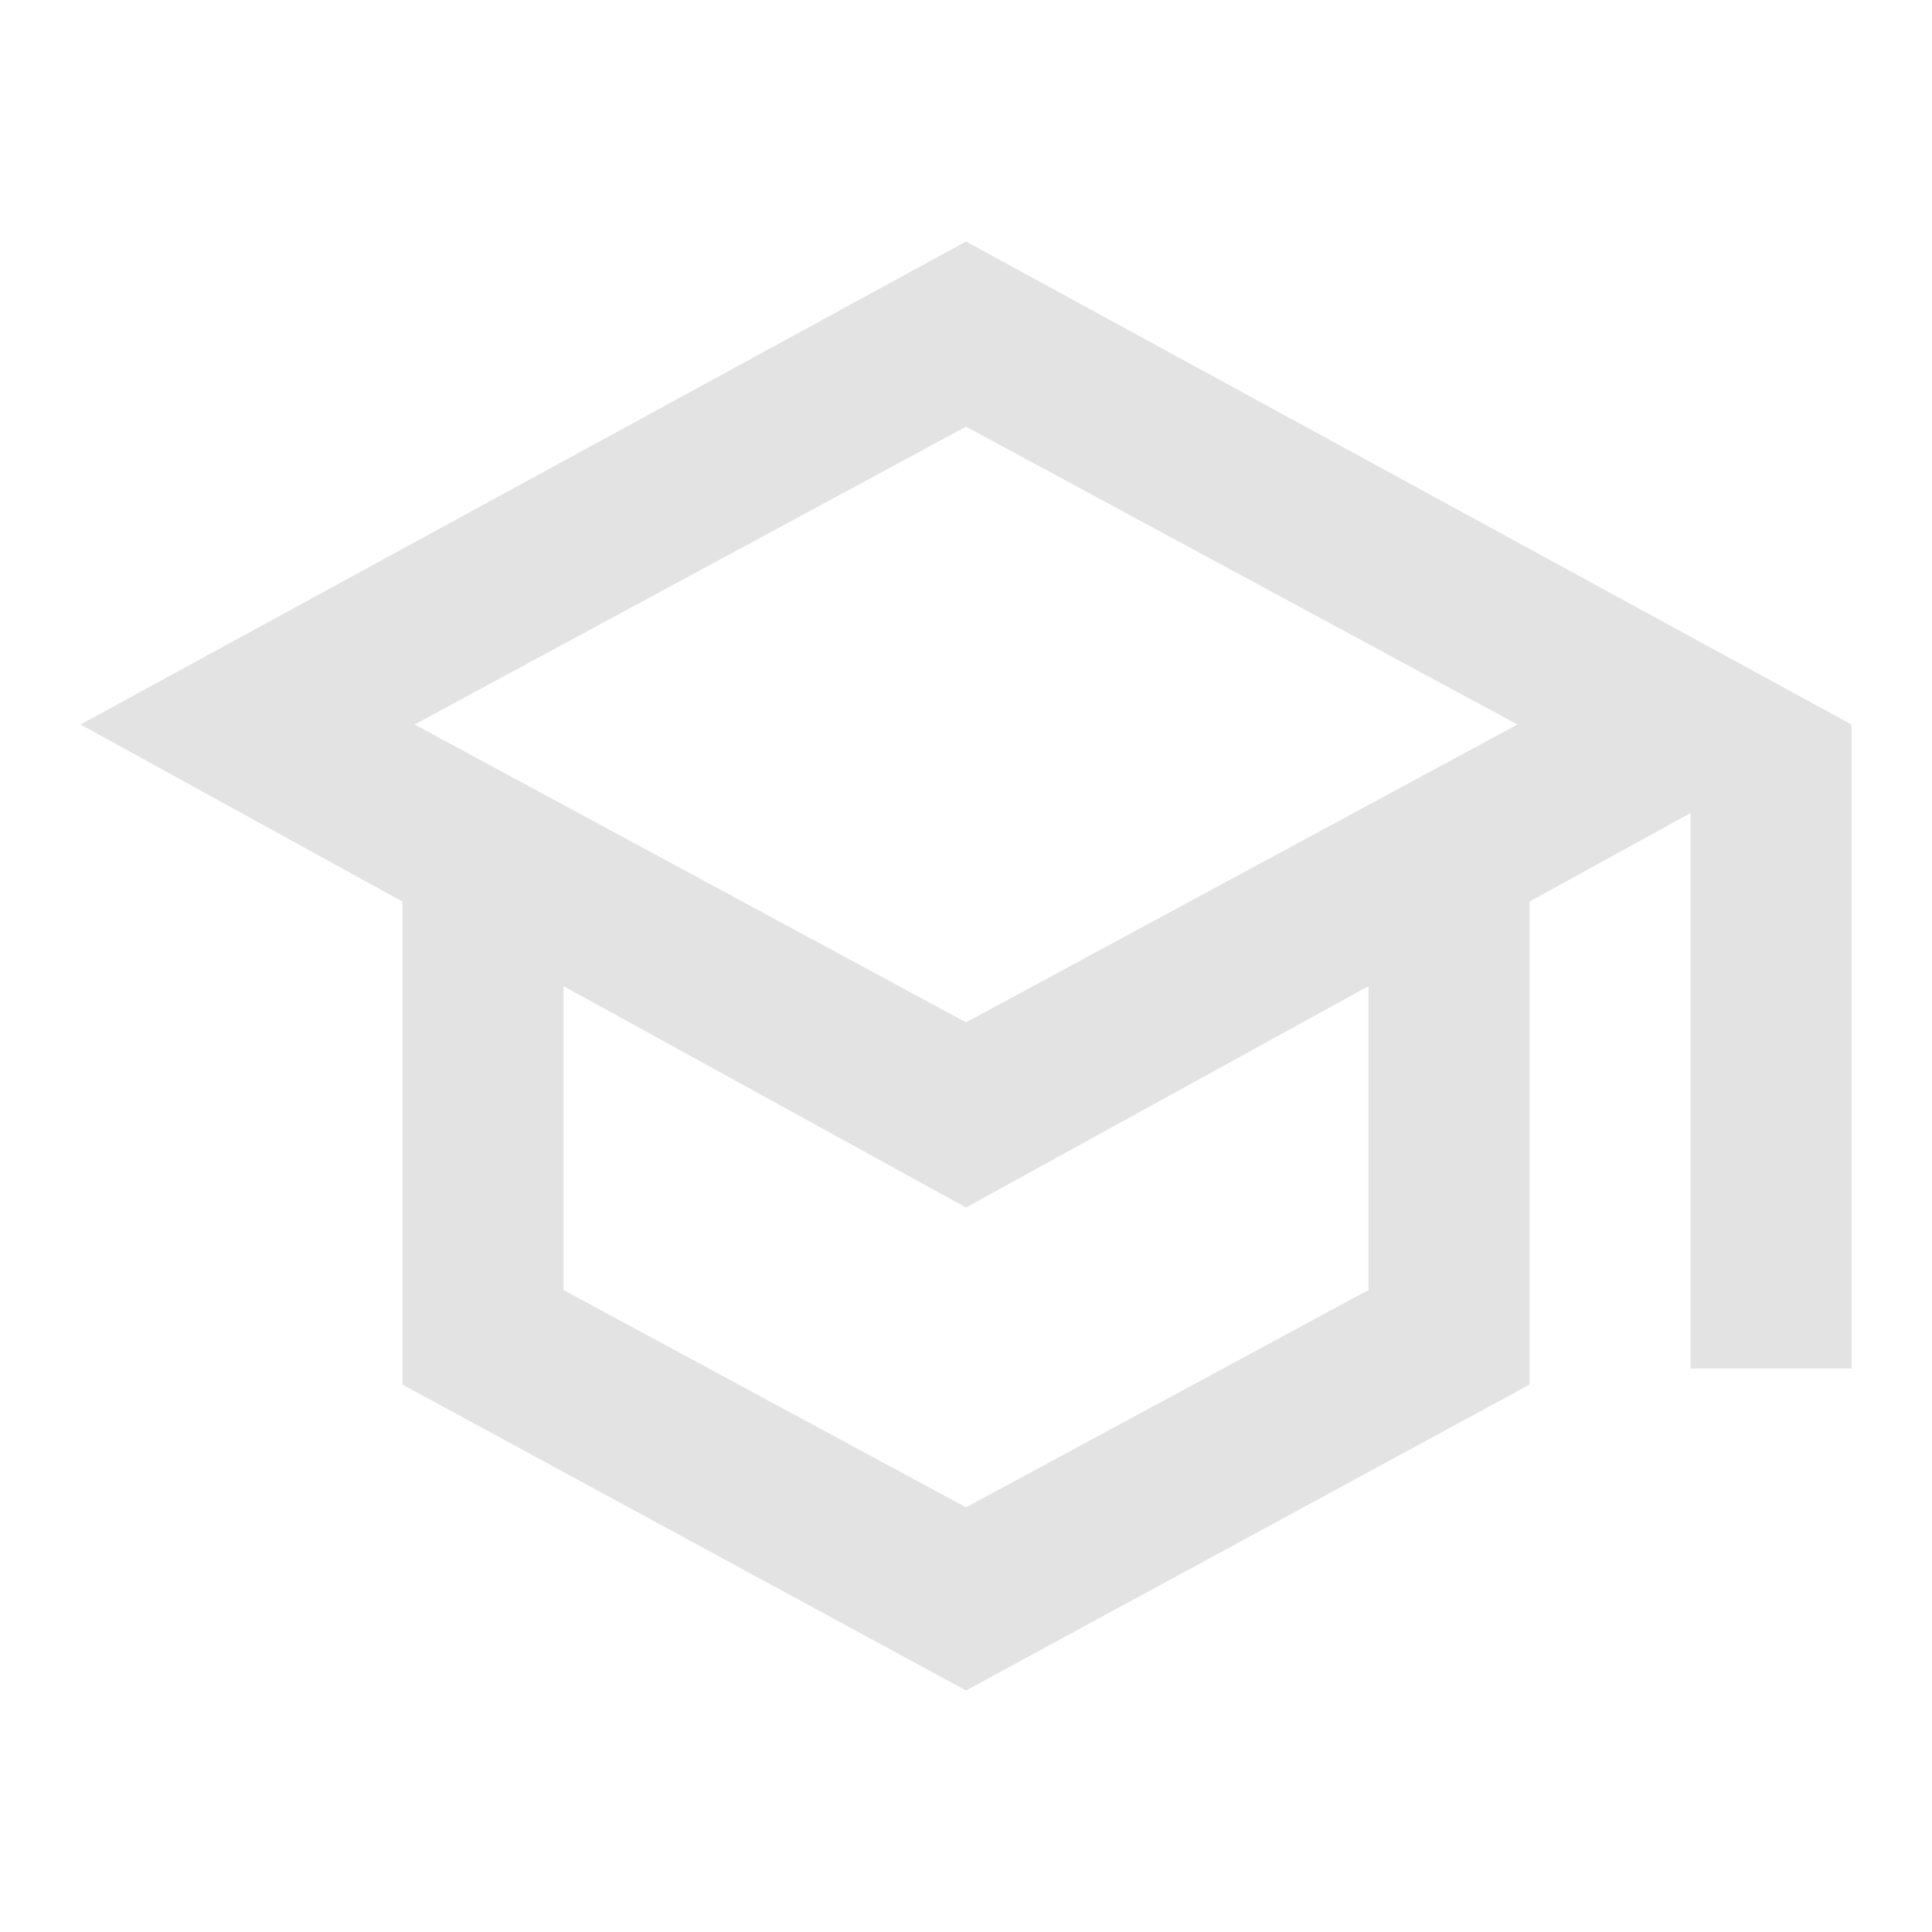
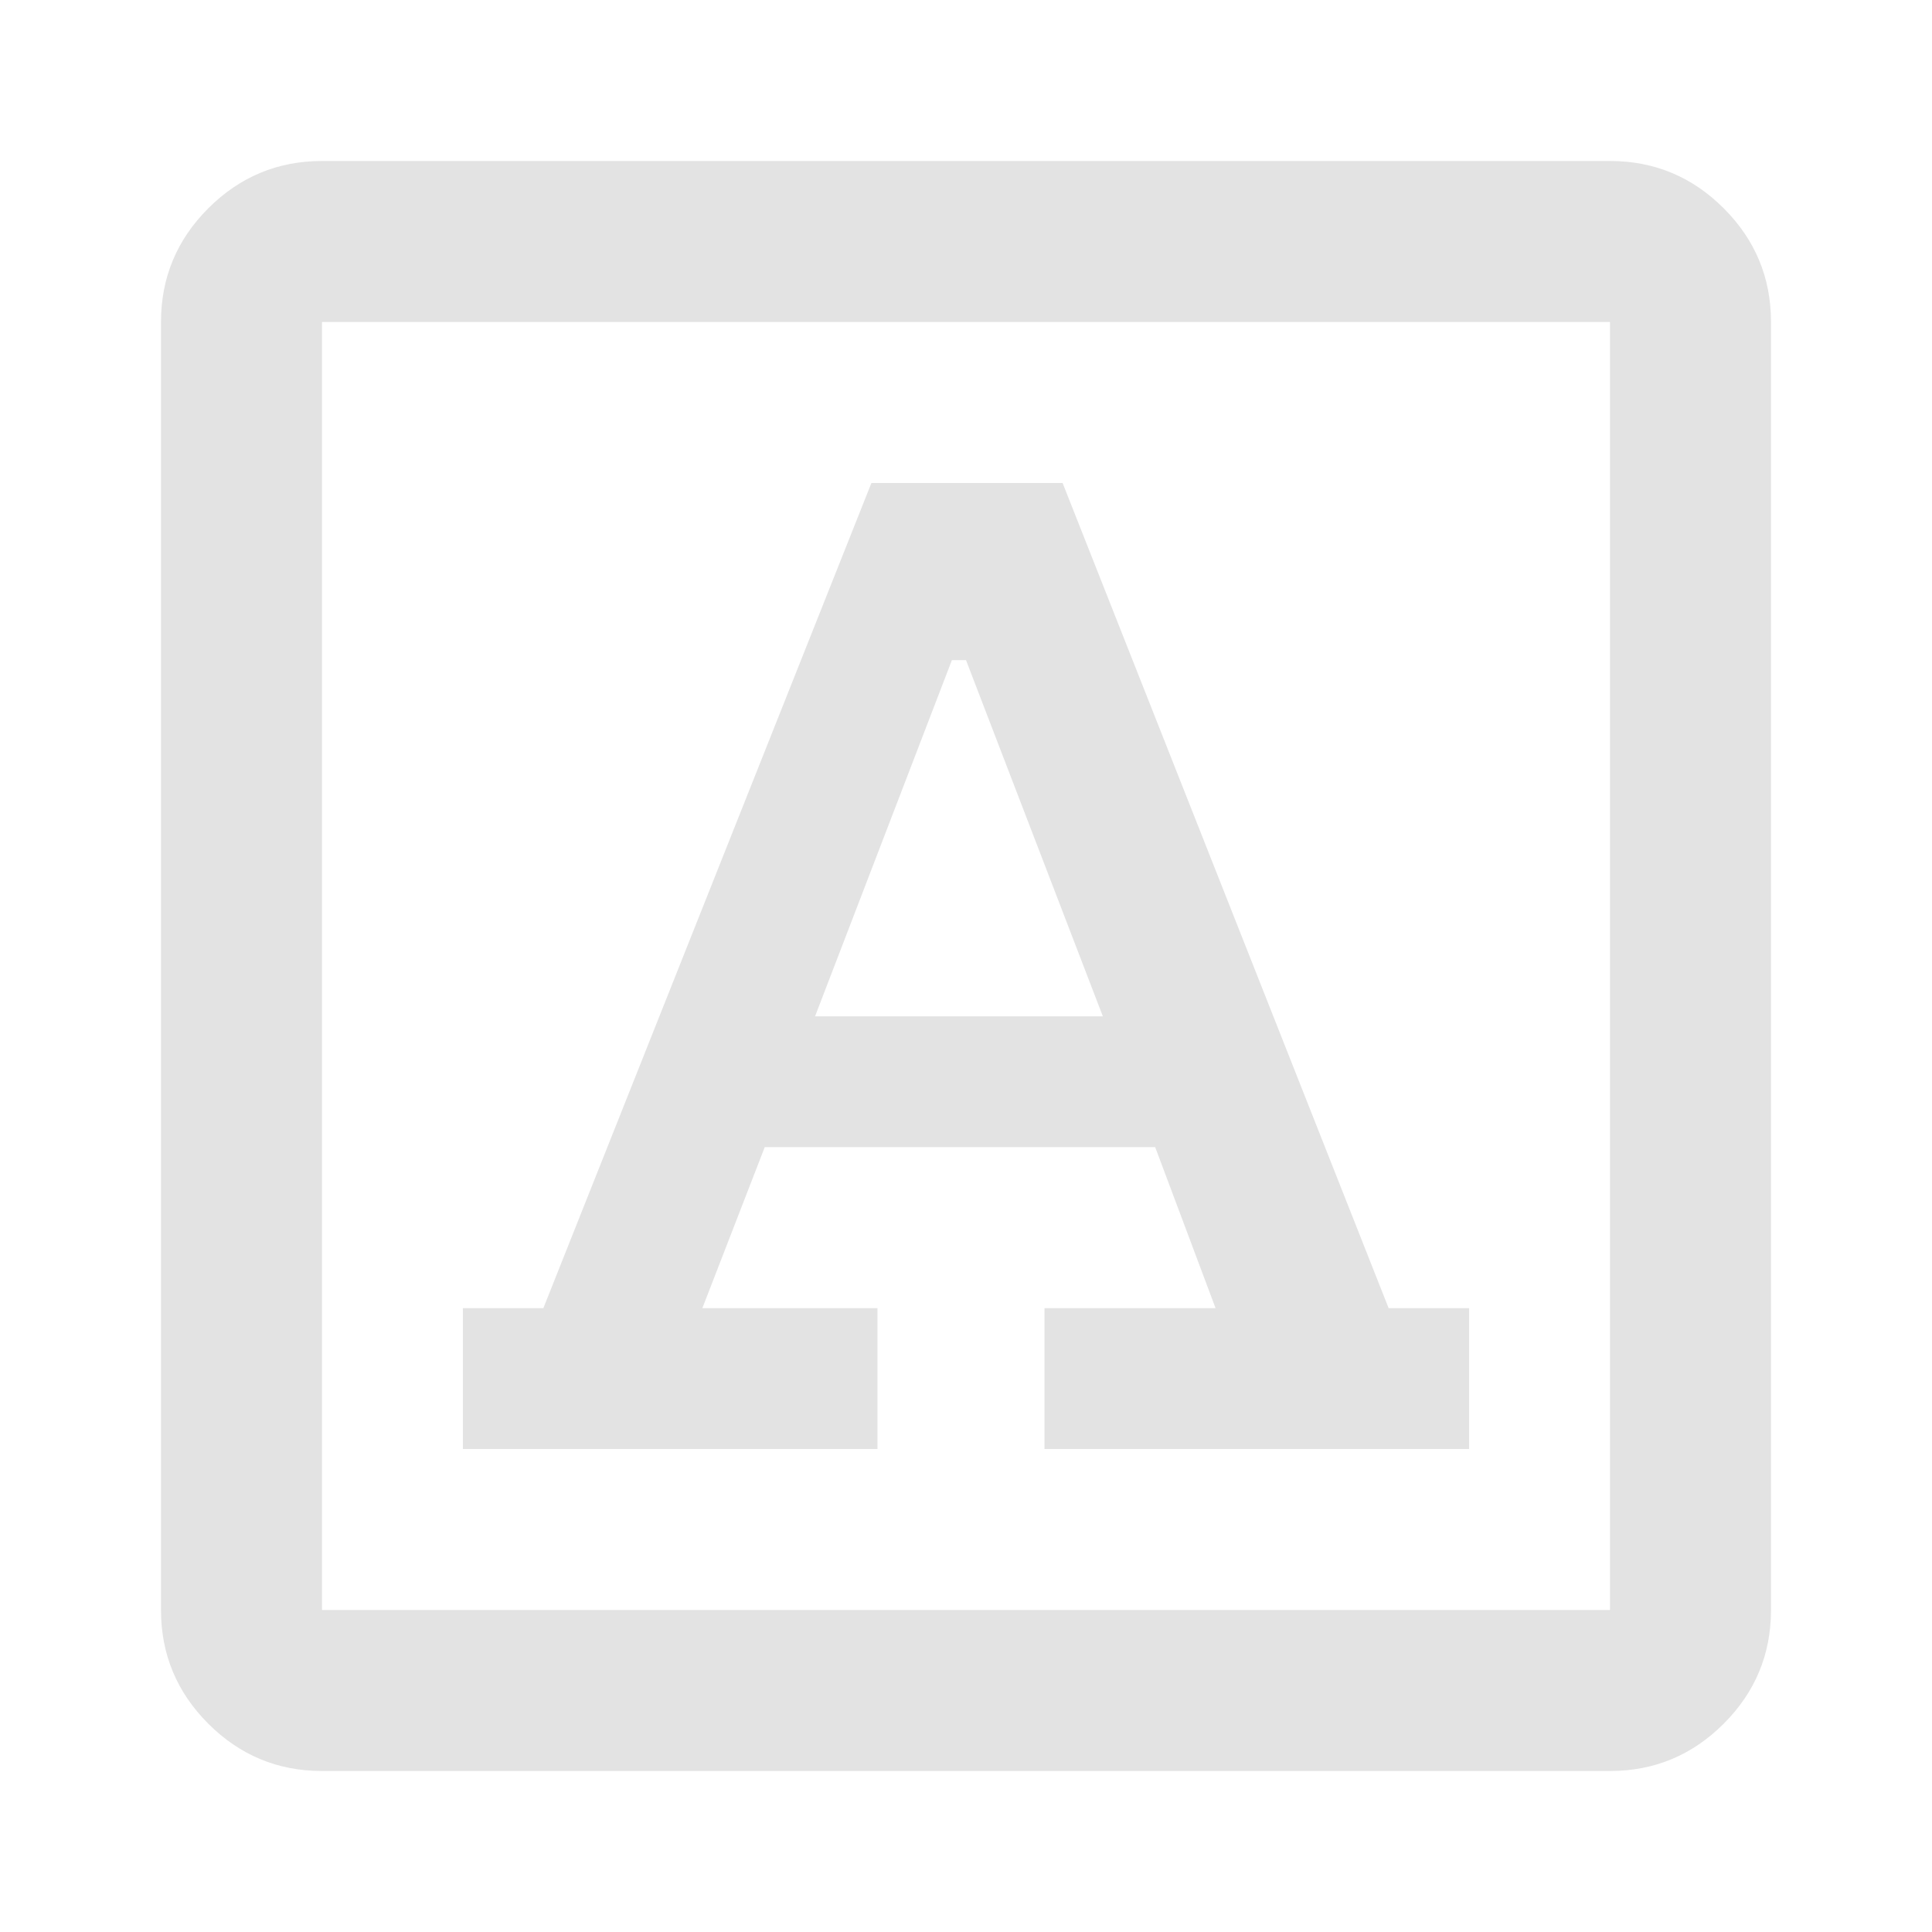
<svg xmlns="http://www.w3.org/2000/svg" height="24px" viewBox="0 -960 960 960" width="24px" fill="#e3e3e3">
-   <path d="M480-120 200-272v-240L40-600l440-240 440 240v320h-80v-276l-80 44v240L480-120Zm0-332 274-148-274-148-274 148 274 148Zm0 241 200-108v-151L480-360 280-470v151l200 108Zm0-241Zm0 90Zm0 0Z" />
+   <path d="M230-240h206v-70h-87l31-80h194l30 80h-85v70h211v-70h-40L528-720h-95L270-310h-40v70Zm175-215 68-177h7l68 177H405ZM160-80q-33 0-56.5-23.5T80-160v-640q0-33 23.5-56.5T160-880h640q33 0 56.5 23.5T880-800v640q0 33-23.5 56.5T800-80H160Zm0-80h640v-640H160v640Zm0 0v-640 640Z" />
</svg>
